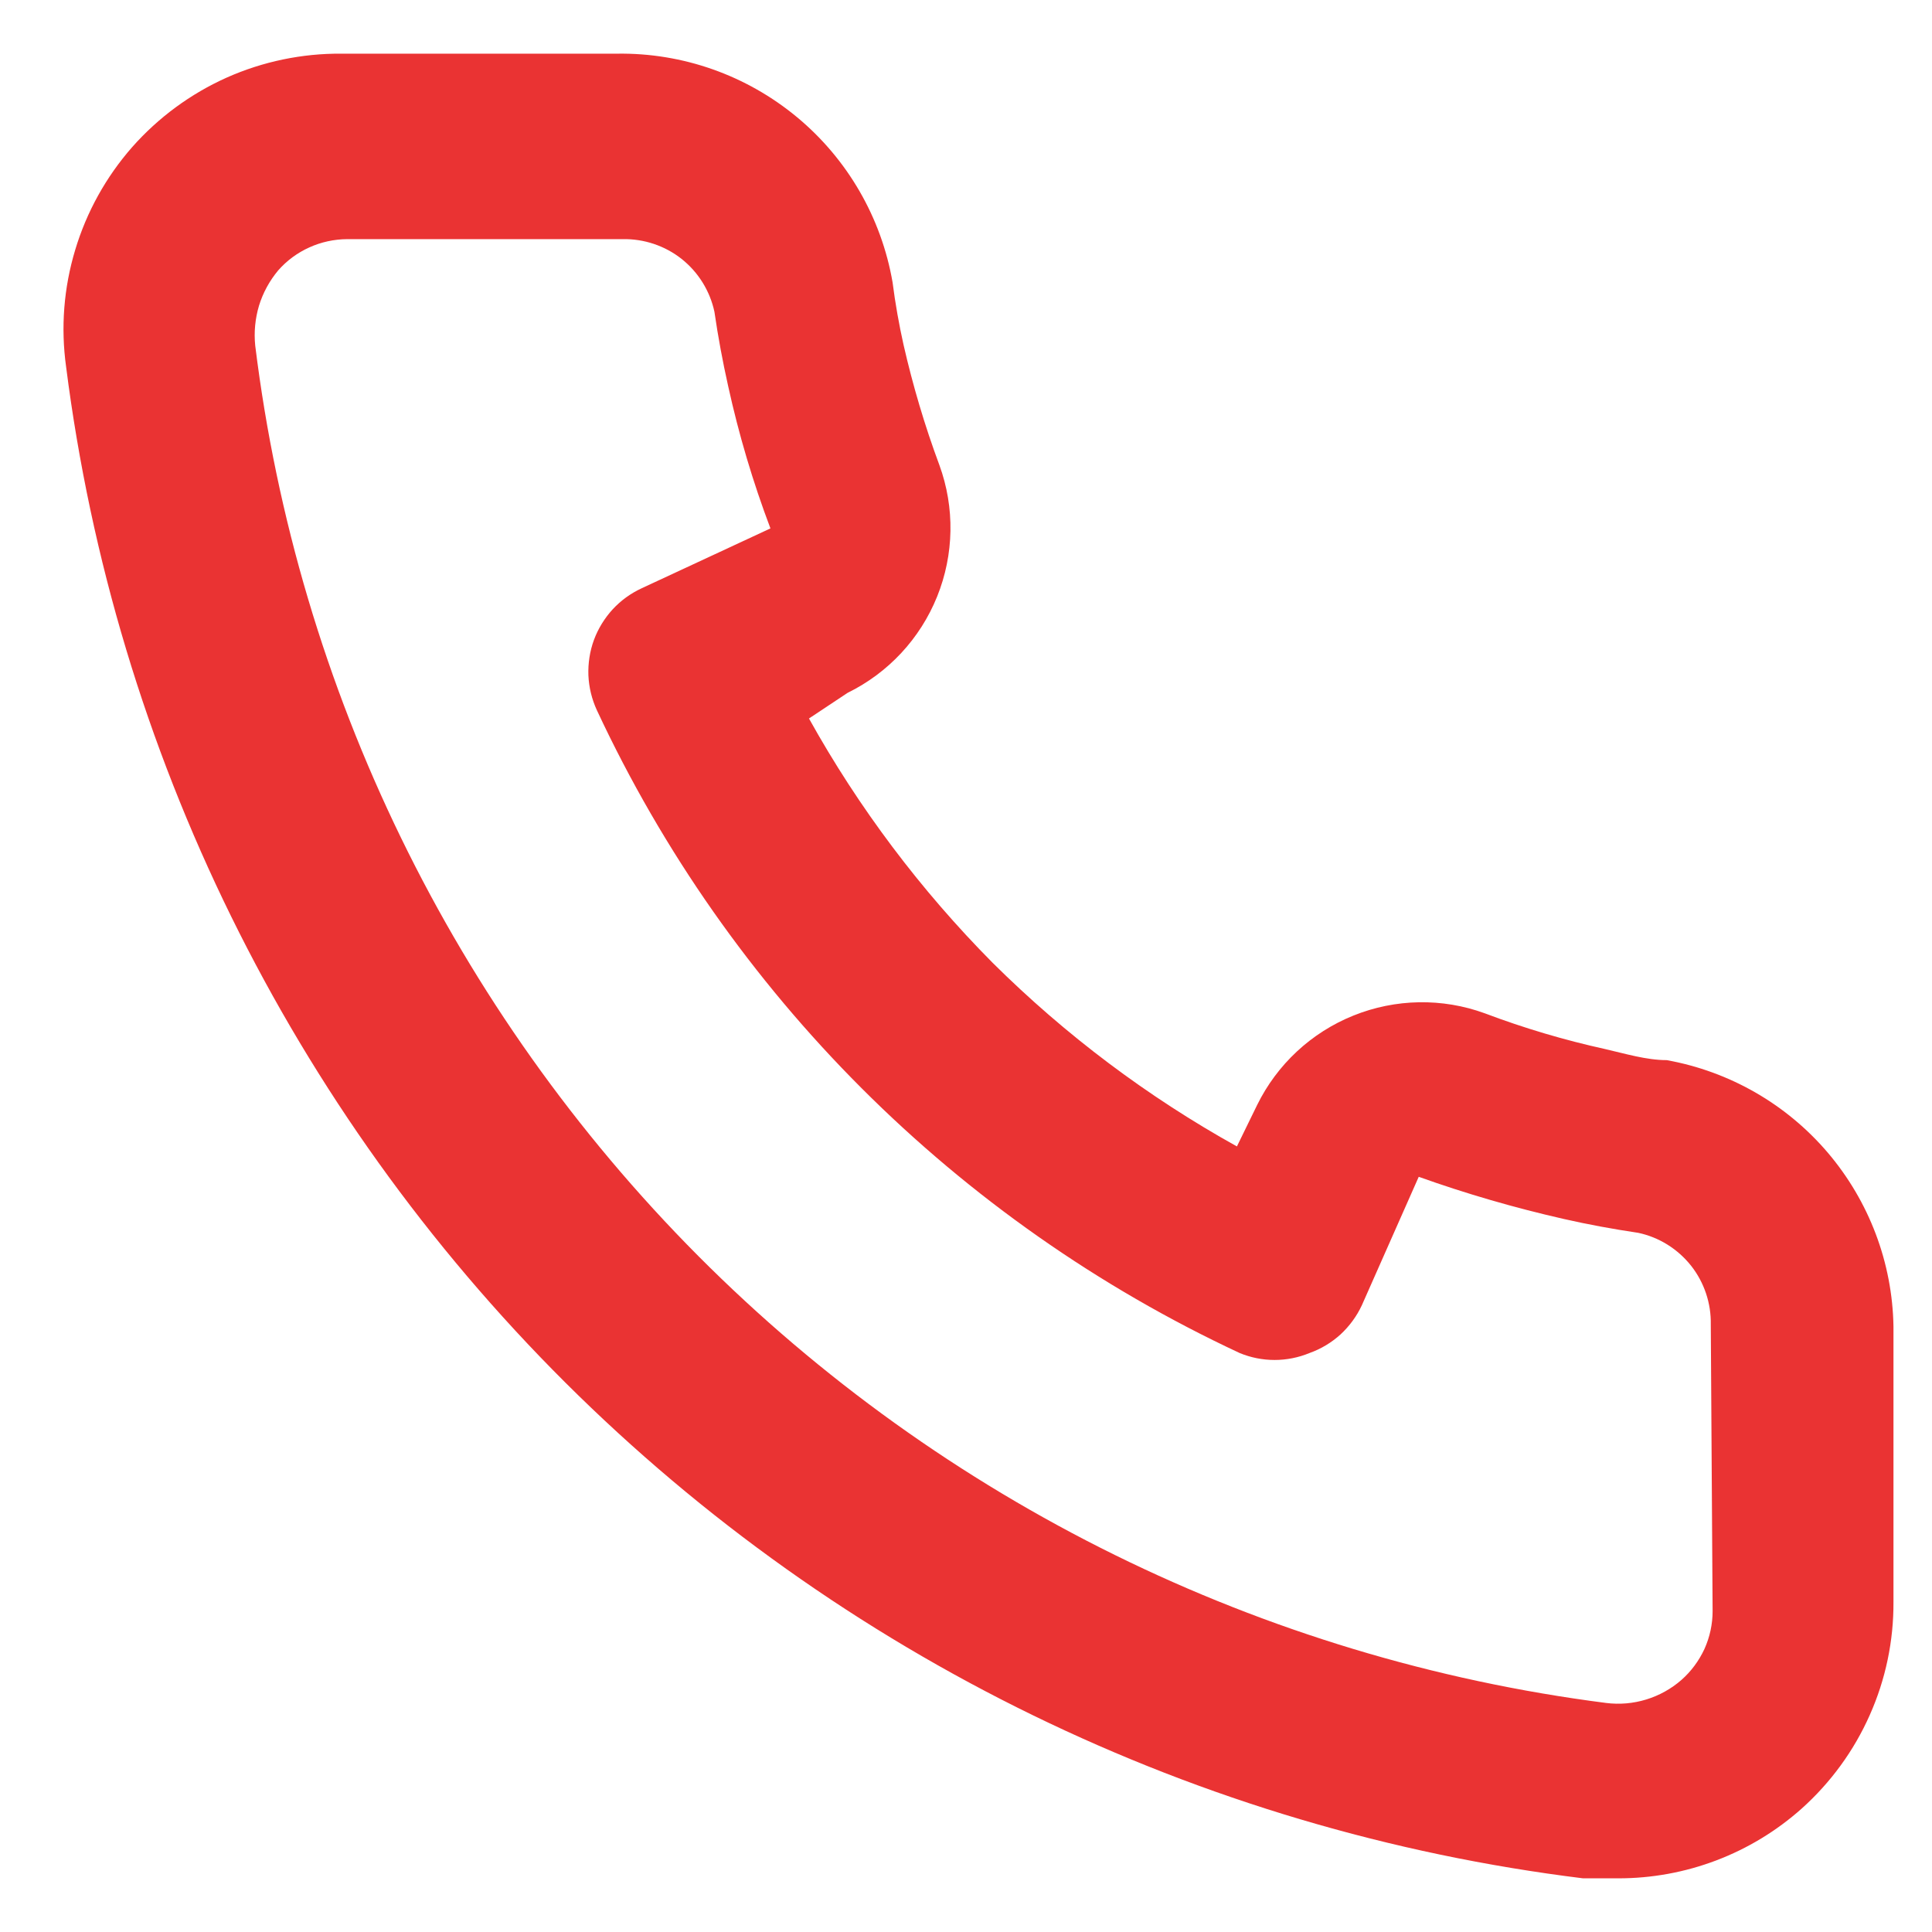
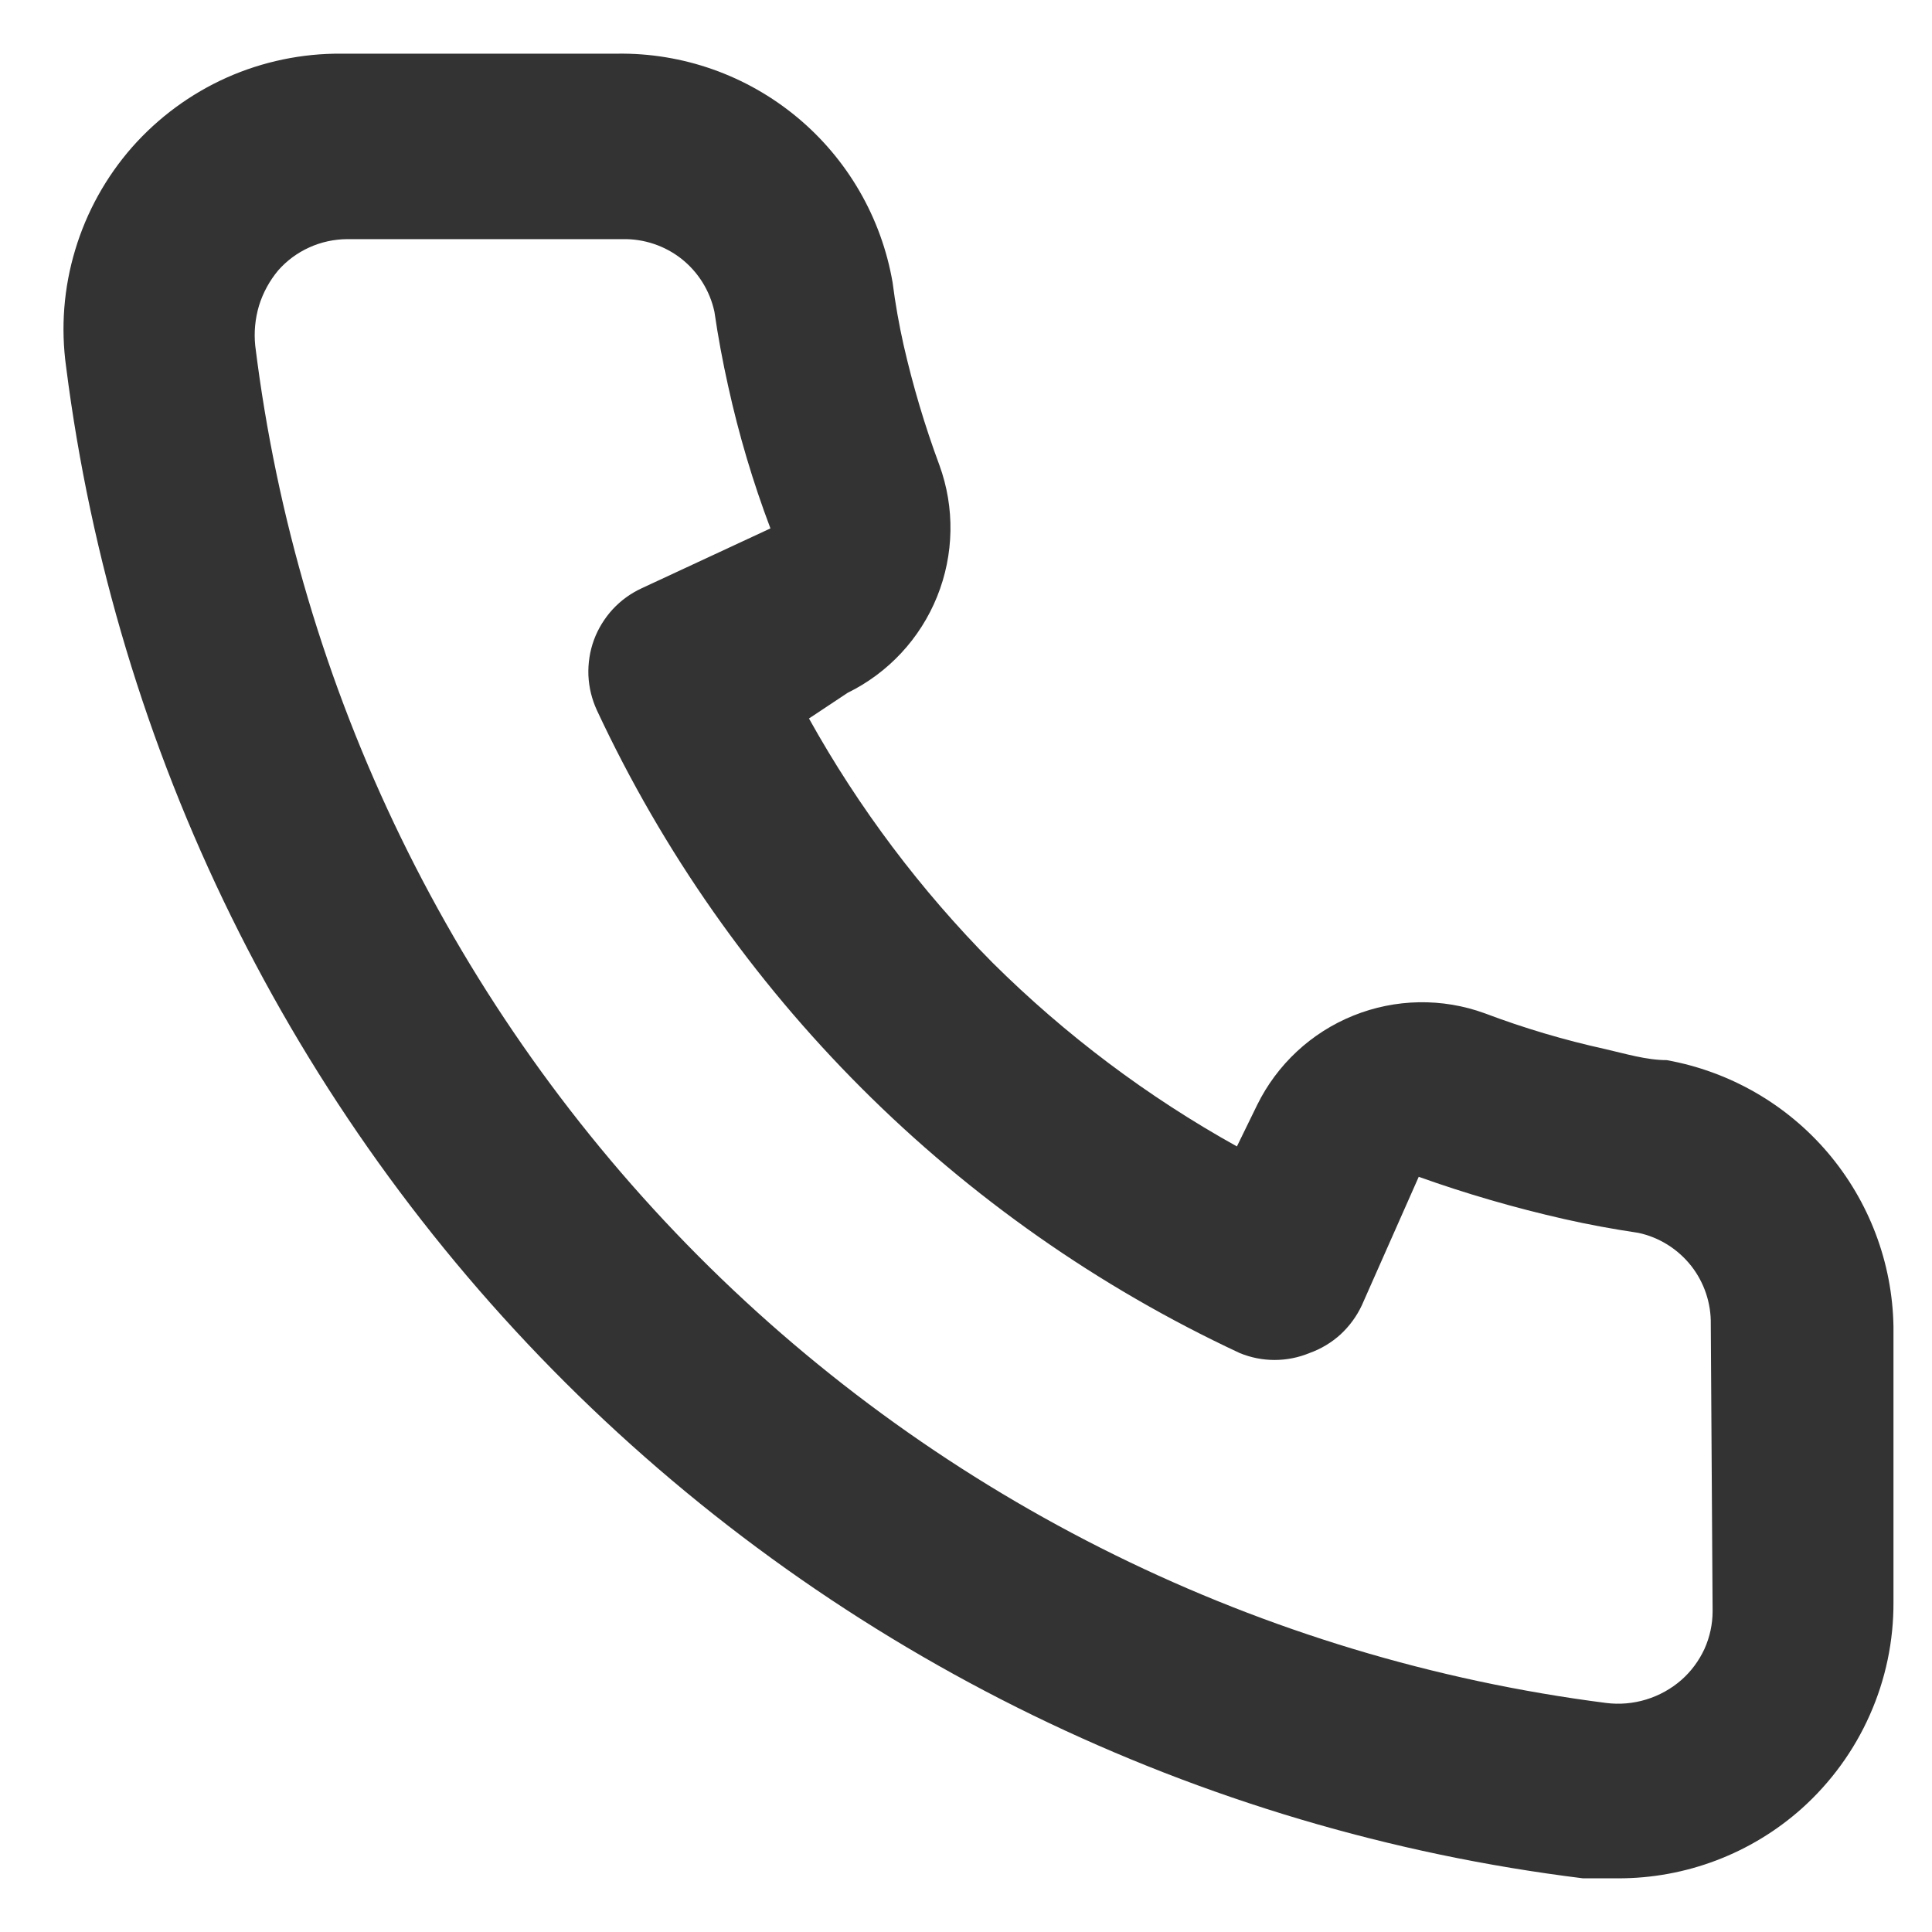
<svg xmlns="http://www.w3.org/2000/svg" width="18" height="18" viewBox="0 0 18 18" fill="none">
-   <path opacity="0.8" d="M15.528 9.877C15.34 9.877 15.143 9.817 14.955 9.774C14.574 9.69 14.199 9.579 13.834 9.441C13.437 9.296 13.001 9.304 12.609 9.462C12.217 9.62 11.898 9.917 11.712 10.296L11.524 10.681C10.691 10.218 9.925 9.642 9.248 8.97C8.577 8.293 8.001 7.528 7.537 6.694L7.897 6.455C8.276 6.269 8.573 5.95 8.731 5.558C8.889 5.166 8.897 4.73 8.752 4.333C8.616 3.967 8.505 3.593 8.418 3.212C8.376 3.024 8.341 2.827 8.316 2.631C8.212 2.028 7.896 1.482 7.426 1.092C6.955 0.701 6.361 0.491 5.749 0.5H3.183C2.814 0.497 2.449 0.573 2.112 0.723C1.775 0.874 1.475 1.095 1.231 1.371C0.988 1.648 0.807 1.974 0.701 2.327C0.594 2.681 0.565 3.052 0.616 3.418C1.072 7.002 2.709 10.332 5.268 12.882C7.828 15.432 11.164 17.057 14.749 17.5H15.075C15.706 17.501 16.315 17.27 16.786 16.85C17.056 16.608 17.273 16.311 17.42 15.979C17.568 15.647 17.643 15.288 17.641 14.925V12.358C17.631 11.764 17.414 11.192 17.029 10.739C16.644 10.287 16.113 9.982 15.528 9.877ZM15.956 15.01C15.956 15.132 15.93 15.252 15.88 15.363C15.829 15.473 15.756 15.572 15.665 15.652C15.57 15.735 15.458 15.797 15.337 15.834C15.216 15.871 15.089 15.882 14.963 15.866C11.759 15.455 8.783 13.989 6.504 11.7C4.226 9.41 2.774 6.427 2.378 3.221C2.365 3.096 2.377 2.969 2.413 2.848C2.45 2.728 2.511 2.616 2.592 2.519C2.672 2.428 2.771 2.355 2.882 2.305C2.992 2.255 3.112 2.229 3.234 2.228H5.801C5.999 2.224 6.194 2.289 6.35 2.412C6.506 2.536 6.614 2.71 6.656 2.904C6.69 3.138 6.733 3.369 6.784 3.597C6.883 4.048 7.015 4.492 7.178 4.923L5.98 5.48C5.878 5.527 5.786 5.593 5.709 5.676C5.633 5.759 5.573 5.856 5.534 5.961C5.495 6.067 5.478 6.18 5.482 6.292C5.487 6.405 5.514 6.515 5.561 6.617C6.792 9.255 8.912 11.375 11.55 12.606C11.758 12.692 11.992 12.692 12.2 12.606C12.307 12.568 12.405 12.509 12.489 12.433C12.572 12.356 12.64 12.264 12.688 12.161L13.218 10.964C13.66 11.122 14.112 11.253 14.57 11.357C14.798 11.409 15.029 11.451 15.263 11.486C15.457 11.527 15.631 11.636 15.755 11.792C15.878 11.948 15.943 12.142 15.939 12.341L15.956 15.01Z" fill="#E50000" />
+   <path opacity="0.8" d="M15.528 9.877C15.34 9.877 15.143 9.817 14.955 9.774C14.574 9.69 14.199 9.579 13.834 9.441C13.437 9.296 13.001 9.304 12.609 9.462C12.217 9.62 11.898 9.917 11.712 10.296L11.524 10.681C10.691 10.218 9.925 9.642 9.248 8.97C8.577 8.293 8.001 7.528 7.537 6.694L7.897 6.455C8.276 6.269 8.573 5.95 8.731 5.558C8.889 5.166 8.897 4.73 8.752 4.333C8.616 3.967 8.505 3.593 8.418 3.212C8.376 3.024 8.341 2.827 8.316 2.631C8.212 2.028 7.896 1.482 7.426 1.092C6.955 0.701 6.361 0.491 5.749 0.5H3.183C2.814 0.497 2.449 0.573 2.112 0.723C1.775 0.874 1.475 1.095 1.231 1.371C0.988 1.648 0.807 1.974 0.701 2.327C0.594 2.681 0.565 3.052 0.616 3.418C1.072 7.002 2.709 10.332 5.268 12.882C7.828 15.432 11.164 17.057 14.749 17.5H15.075C15.706 17.501 16.315 17.27 16.786 16.85C17.056 16.608 17.273 16.311 17.42 15.979C17.568 15.647 17.643 15.288 17.641 14.925V12.358C17.631 11.764 17.414 11.192 17.029 10.739C16.644 10.287 16.113 9.982 15.528 9.877ZM15.956 15.01C15.956 15.132 15.93 15.252 15.88 15.363C15.829 15.473 15.756 15.572 15.665 15.652C15.57 15.735 15.458 15.797 15.337 15.834C15.216 15.871 15.089 15.882 14.963 15.866C11.759 15.455 8.783 13.989 6.504 11.7C4.226 9.41 2.774 6.427 2.378 3.221C2.365 3.096 2.377 2.969 2.413 2.848C2.45 2.728 2.511 2.616 2.592 2.519C2.672 2.428 2.771 2.355 2.882 2.305C2.992 2.255 3.112 2.229 3.234 2.228H5.801C5.999 2.224 6.194 2.289 6.35 2.412C6.506 2.536 6.614 2.71 6.656 2.904C6.69 3.138 6.733 3.369 6.784 3.597C6.883 4.048 7.015 4.492 7.178 4.923L5.98 5.48C5.878 5.527 5.786 5.593 5.709 5.676C5.633 5.759 5.573 5.856 5.534 5.961C5.495 6.067 5.478 6.18 5.482 6.292C5.487 6.405 5.514 6.515 5.561 6.617C6.792 9.255 8.912 11.375 11.55 12.606C11.758 12.692 11.992 12.692 12.2 12.606C12.307 12.568 12.405 12.509 12.489 12.433C12.572 12.356 12.64 12.264 12.688 12.161L13.218 10.964C13.66 11.122 14.112 11.253 14.57 11.357C14.798 11.409 15.029 11.451 15.263 11.486C15.457 11.527 15.631 11.636 15.755 11.792C15.878 11.948 15.943 12.142 15.939 12.341L15.956 15.01Z" fill="#000000" />
</svg>
